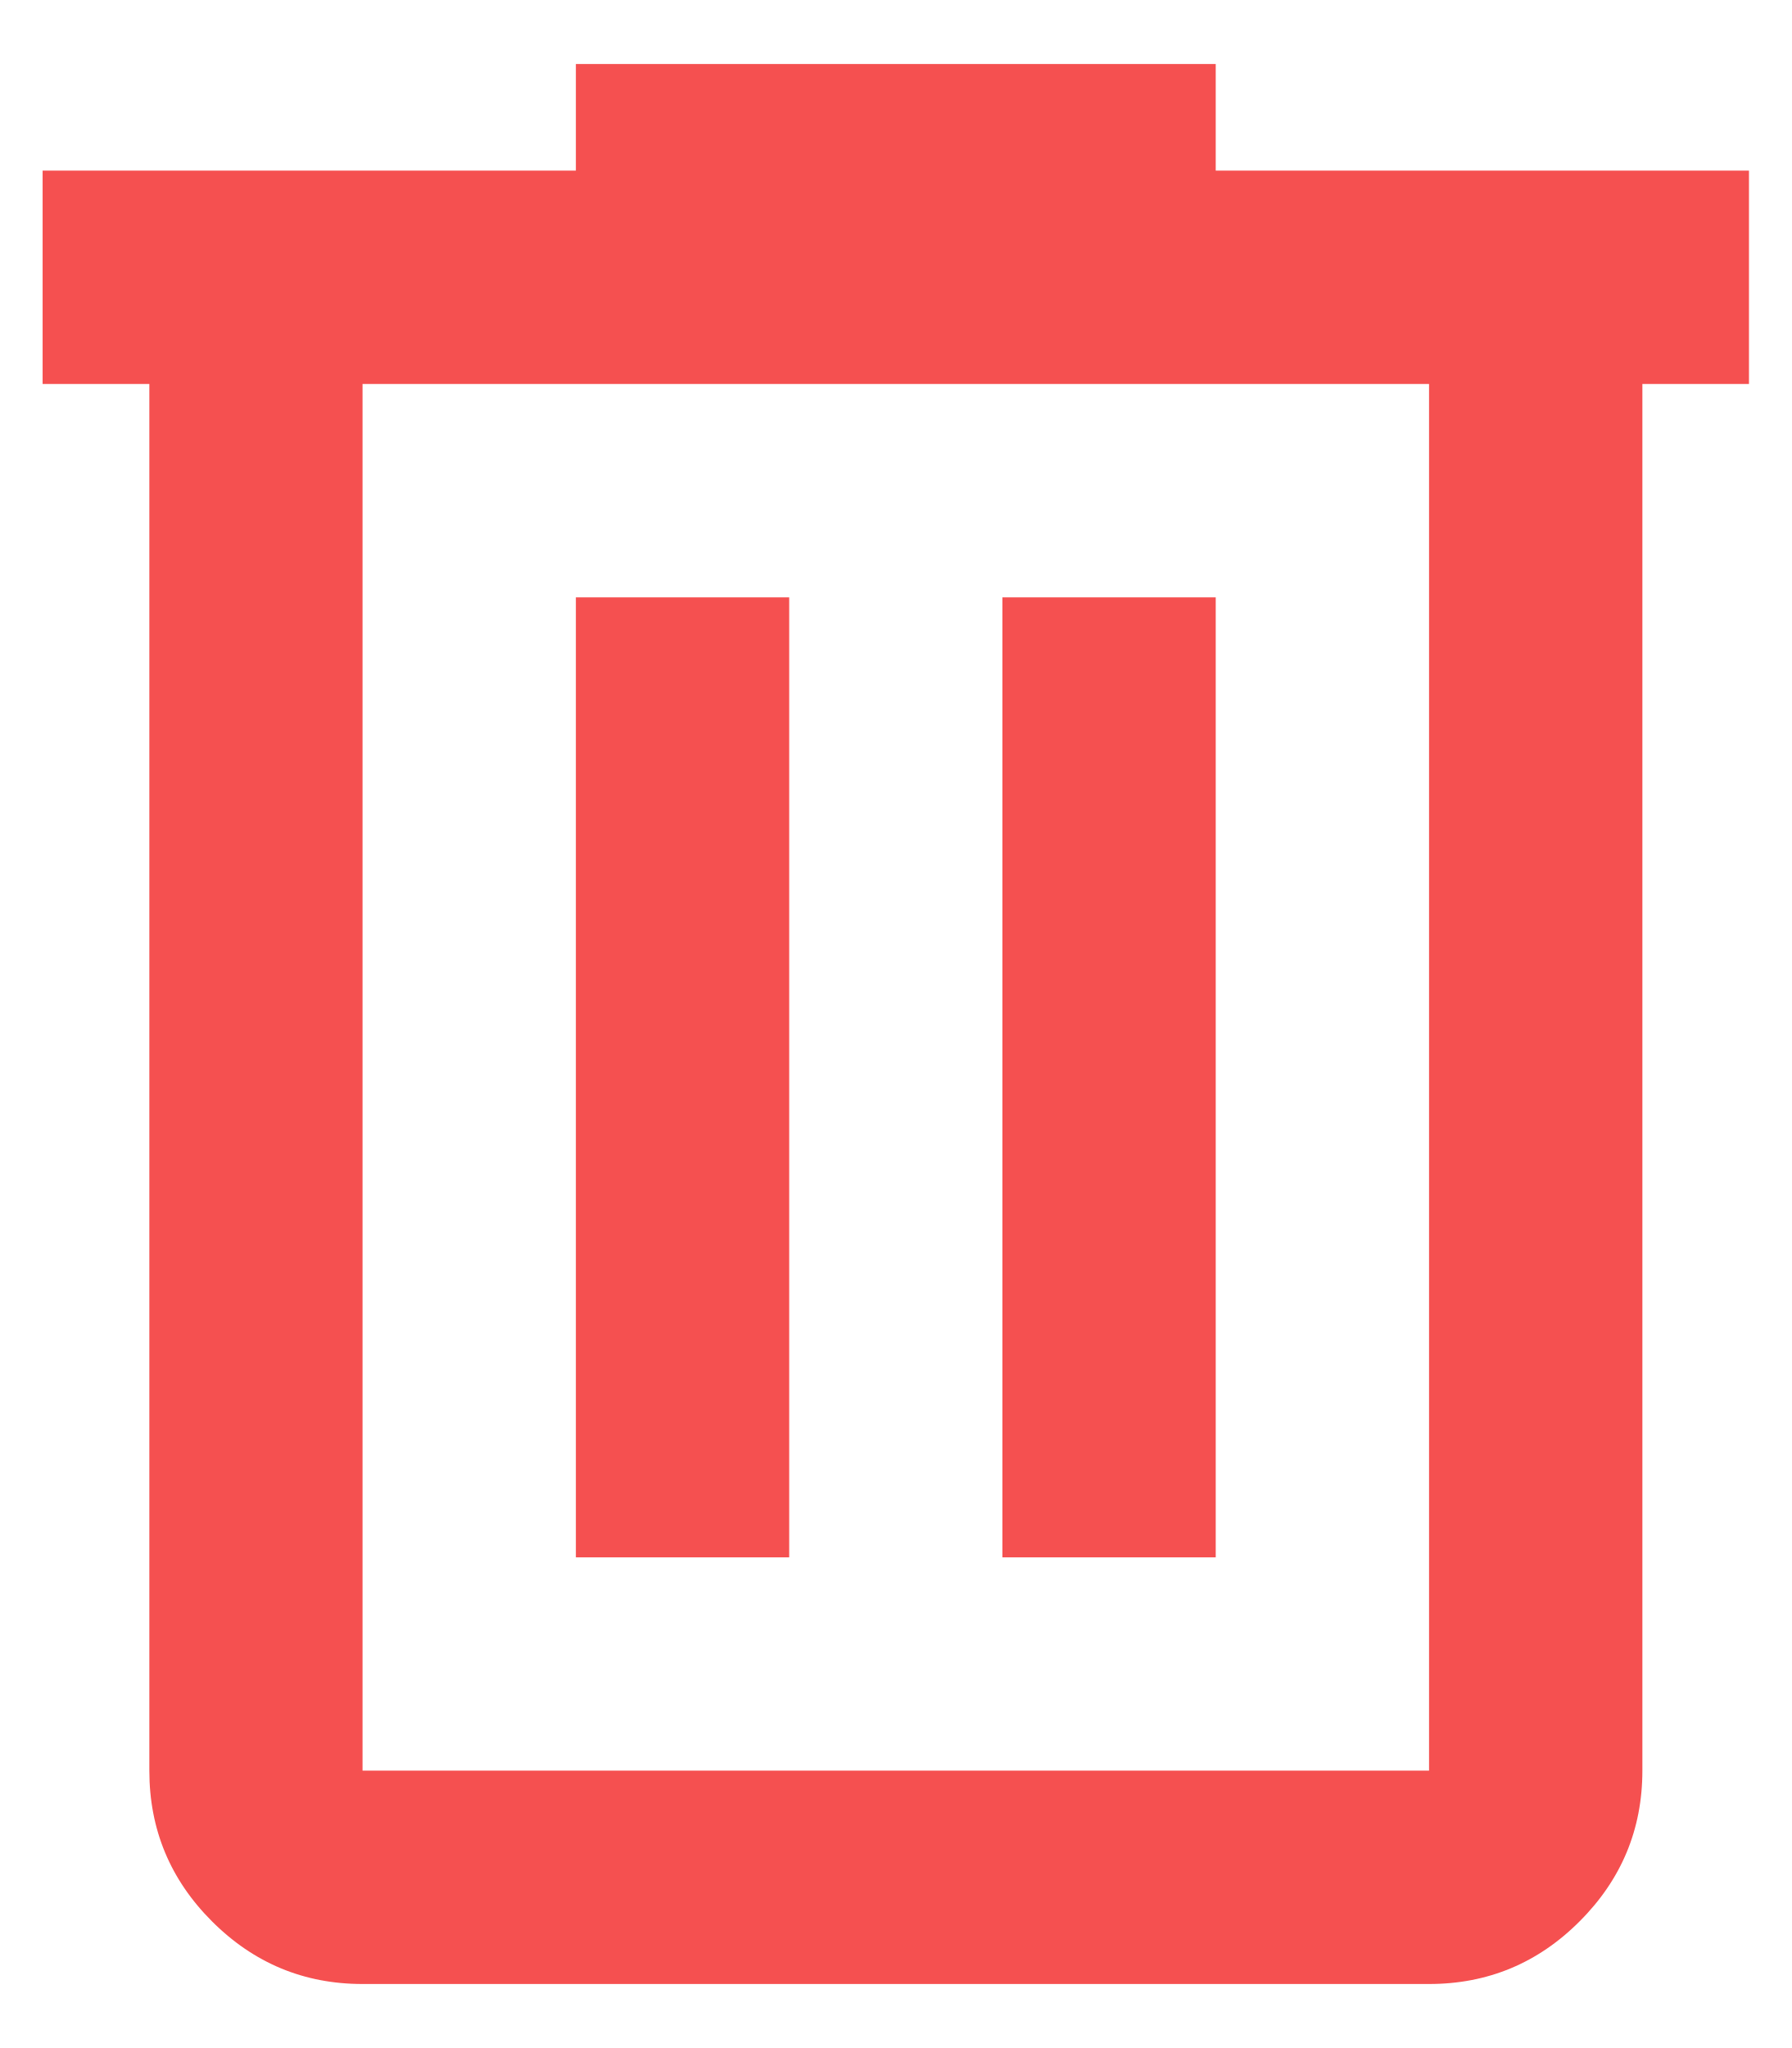
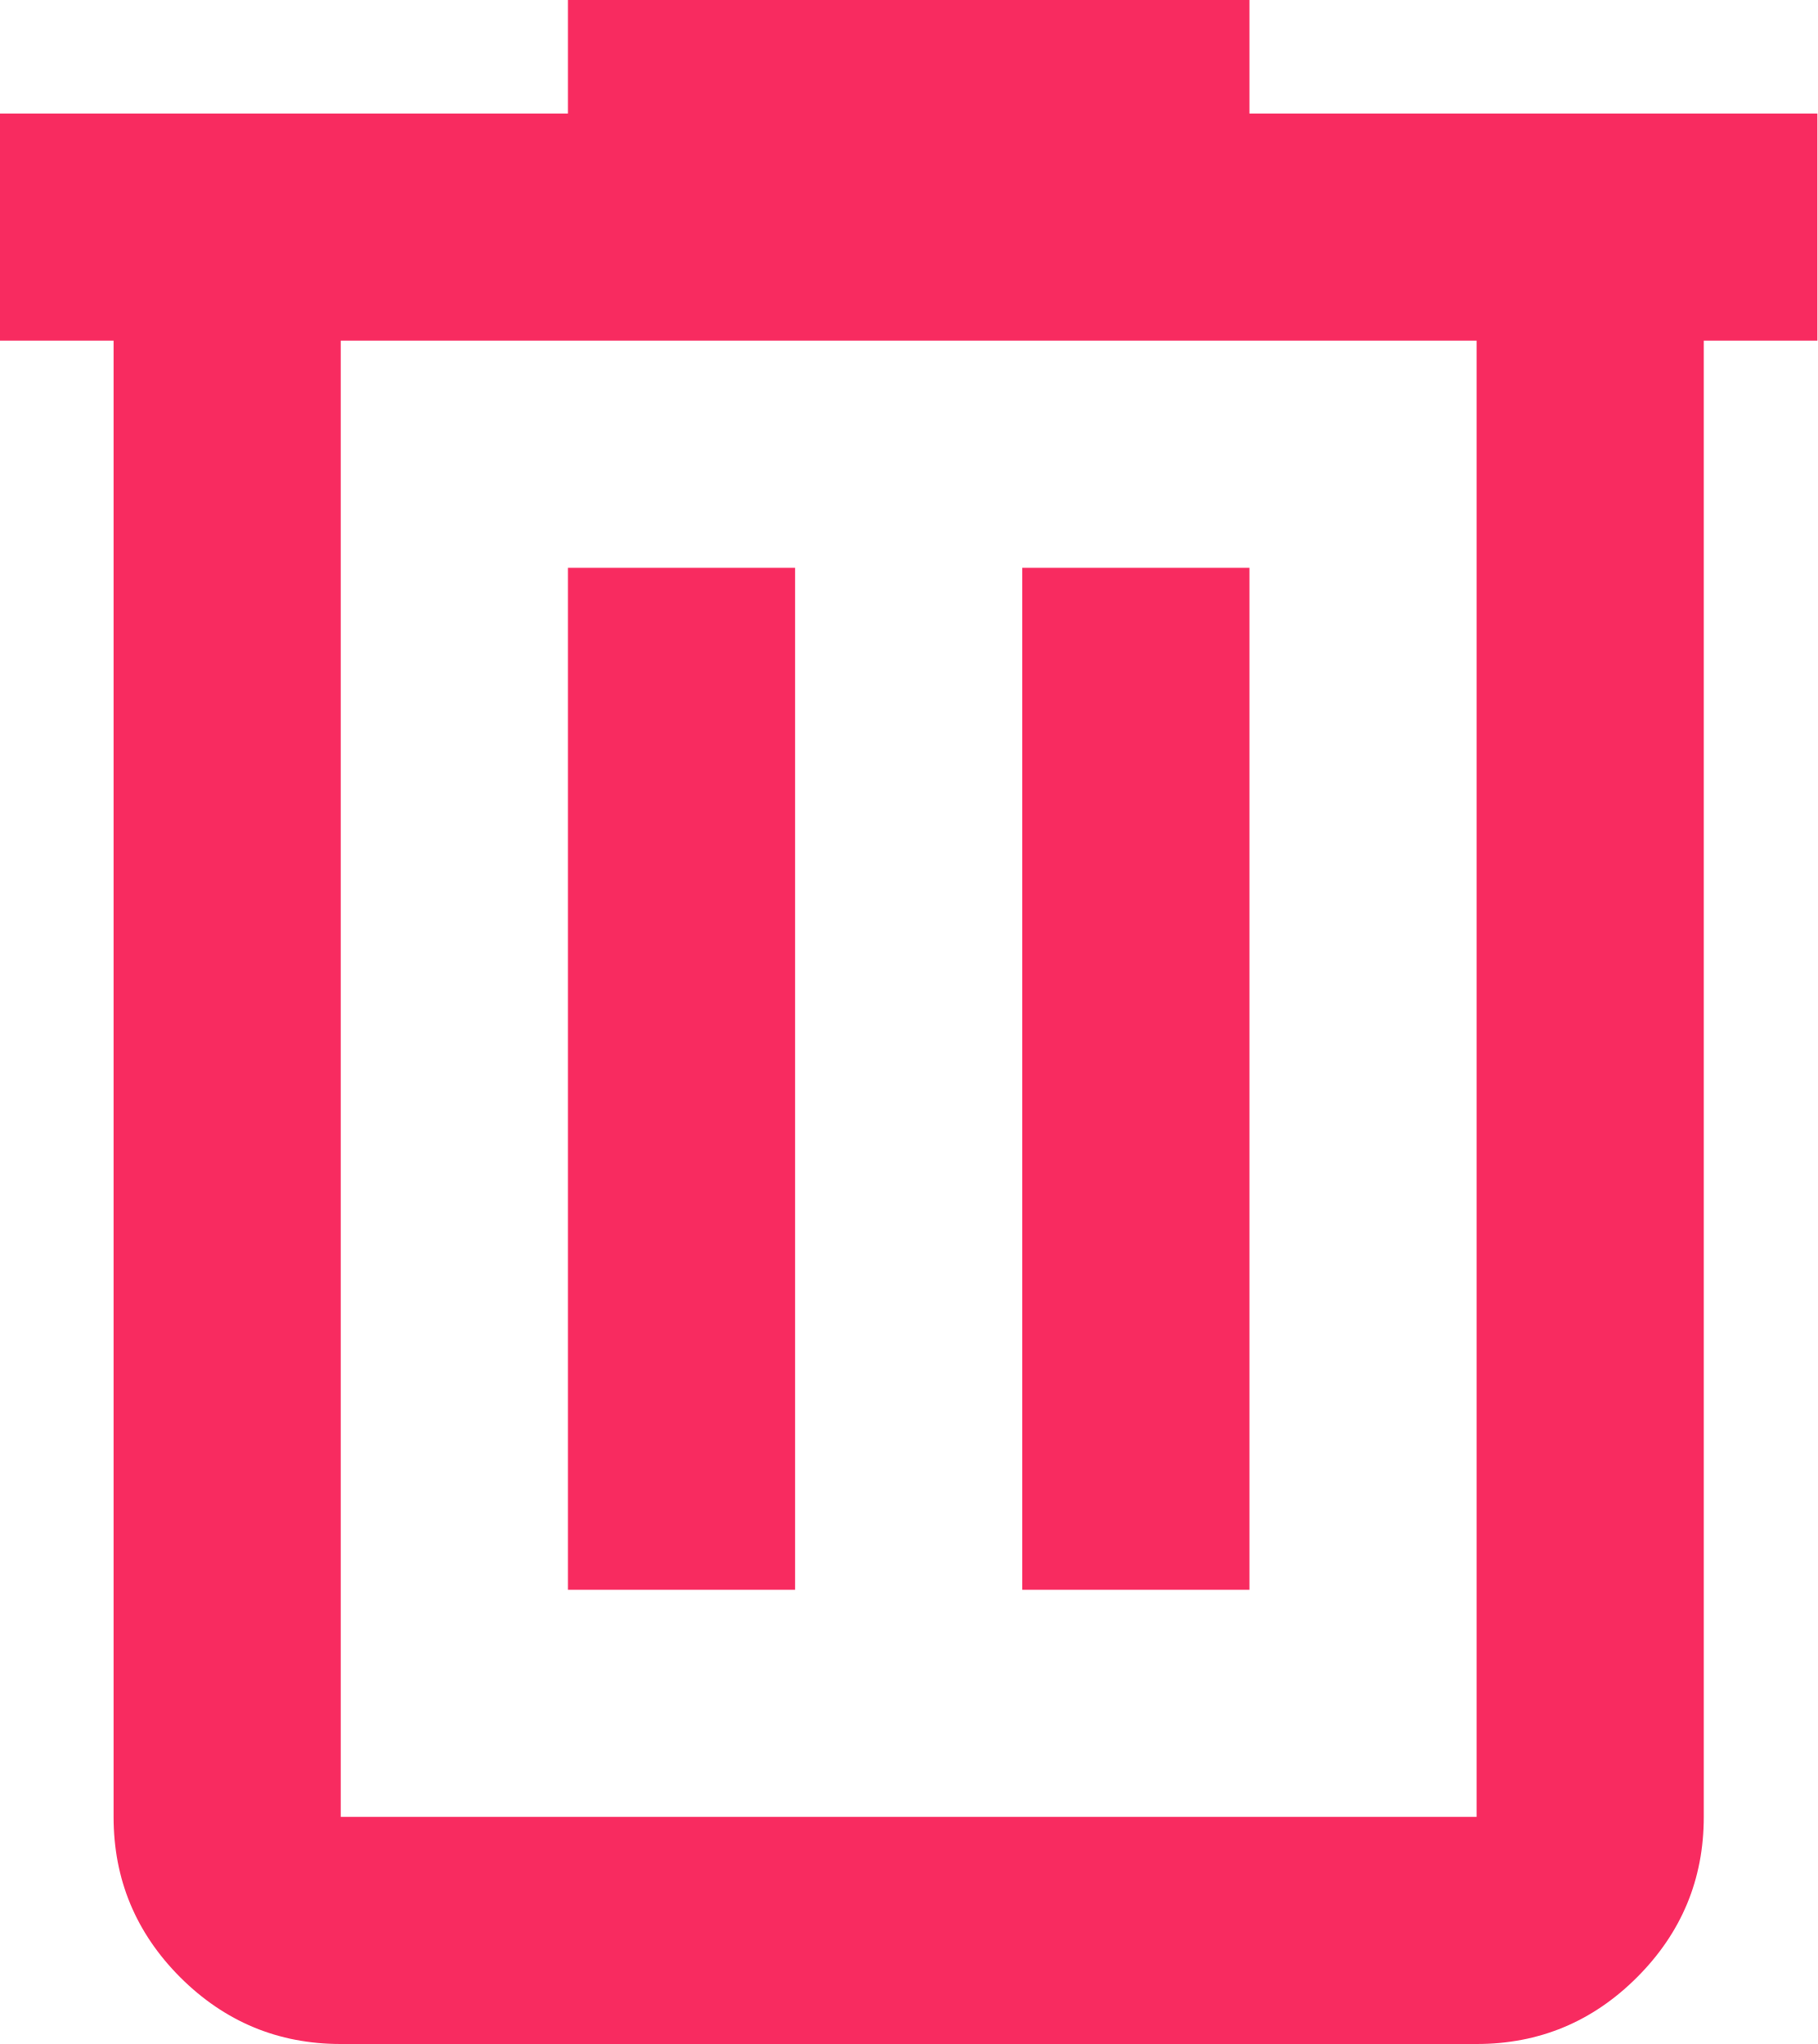
- <svg xmlns="http://www.w3.org/2000/svg" width="14" height="16" viewBox="0 0 14 16" fill="none">
-   <path d="M2.833 15.5C2.375 15.5 1.983 15.337 1.656 15.01C1.33 14.684 1.167 14.292 1.167 13.833V3H0.333V1.333H4.5V0.5H9.5V1.333H13.667V3H12.834V13.833C12.834 14.292 12.67 14.684 12.344 15.01C12.018 15.337 11.625 15.5 11.167 15.5H2.833ZM11.167 3H2.833V13.833H11.167V3ZM4.5 12.167H6.167V4.667H4.5V12.167ZM7.833 12.167H9.5V4.667H7.833V12.167Z" fill="#F55050" />
+ <svg xmlns="http://www.w3.org/2000/svg" width="16" height="18" viewBox="0 0 16 18" fill="none">
+   <path d="M3 18C2.45 18 1.979 17.804 1.587 17.413C1.196 17.021 1 16.55 1 16V3H0V1H5V0H11V1H16V3H15V16C15 16.55 14.804 17.021 14.412 17.413C14.021 17.804 13.55 18 13 18H3ZM13 3H3V16H13V3ZM5 14H7V5H5V14ZM9 14H11V5H9V14Z" fill="#F82B60" />
</svg>
